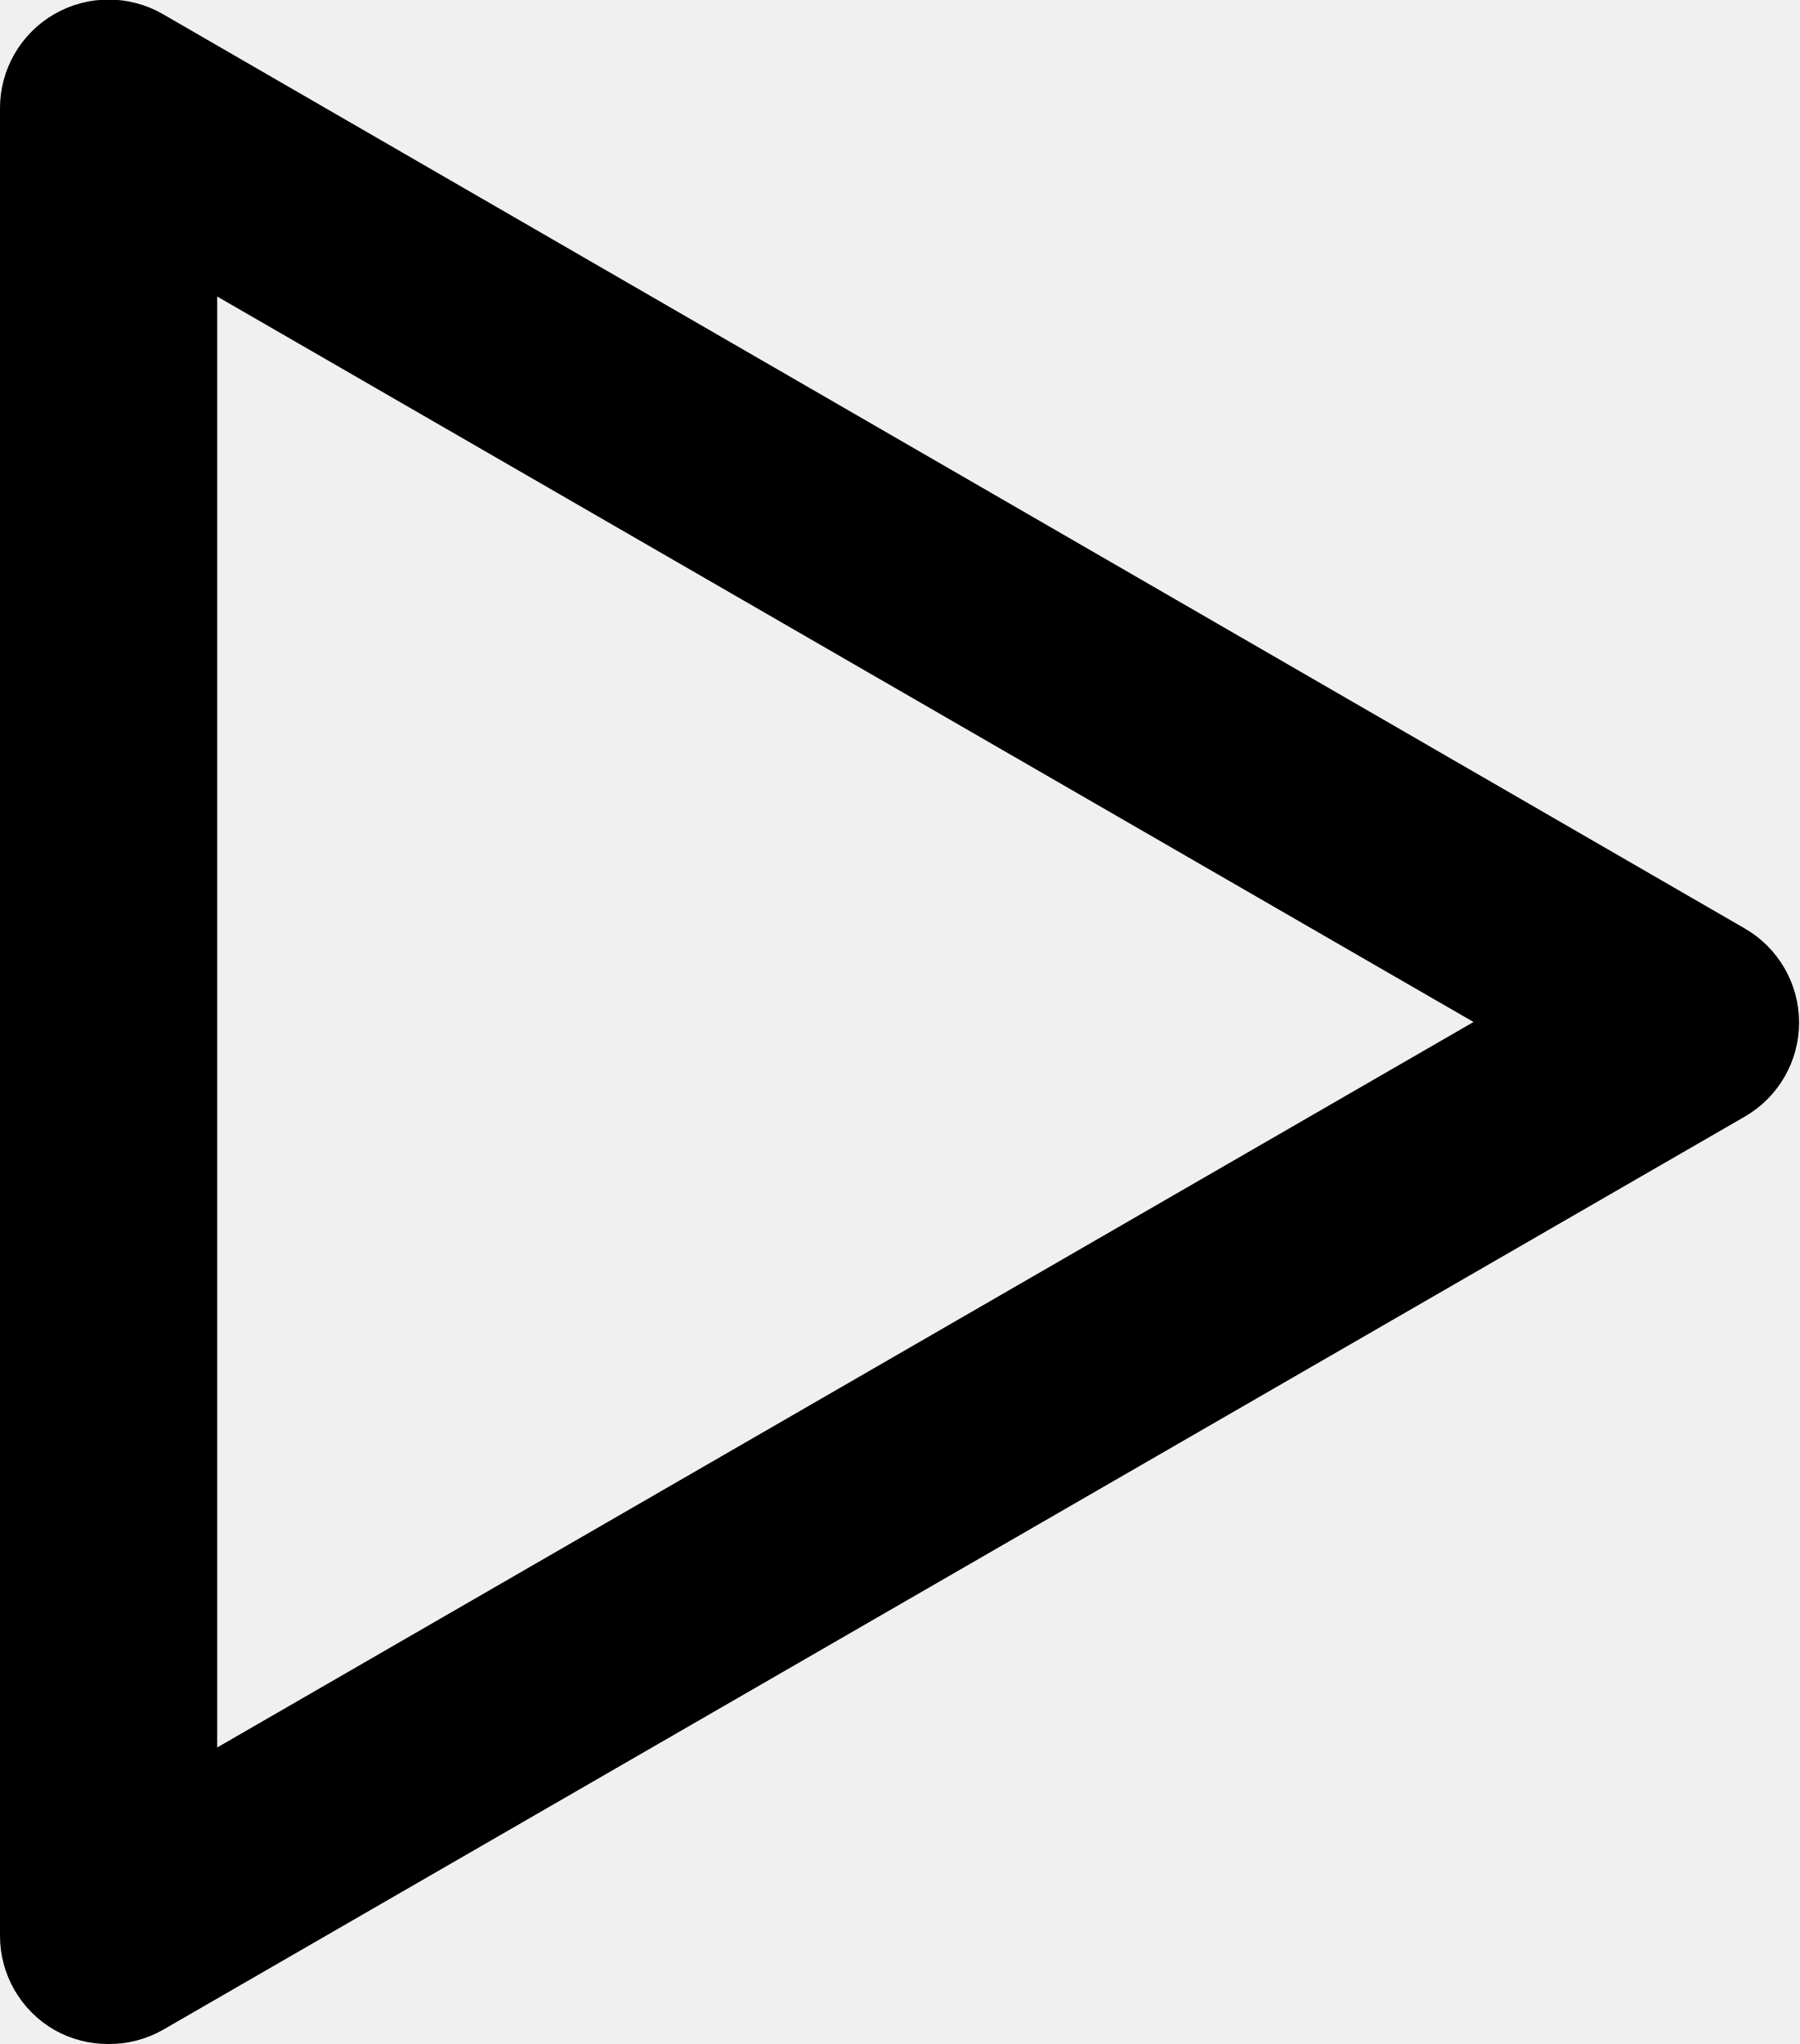
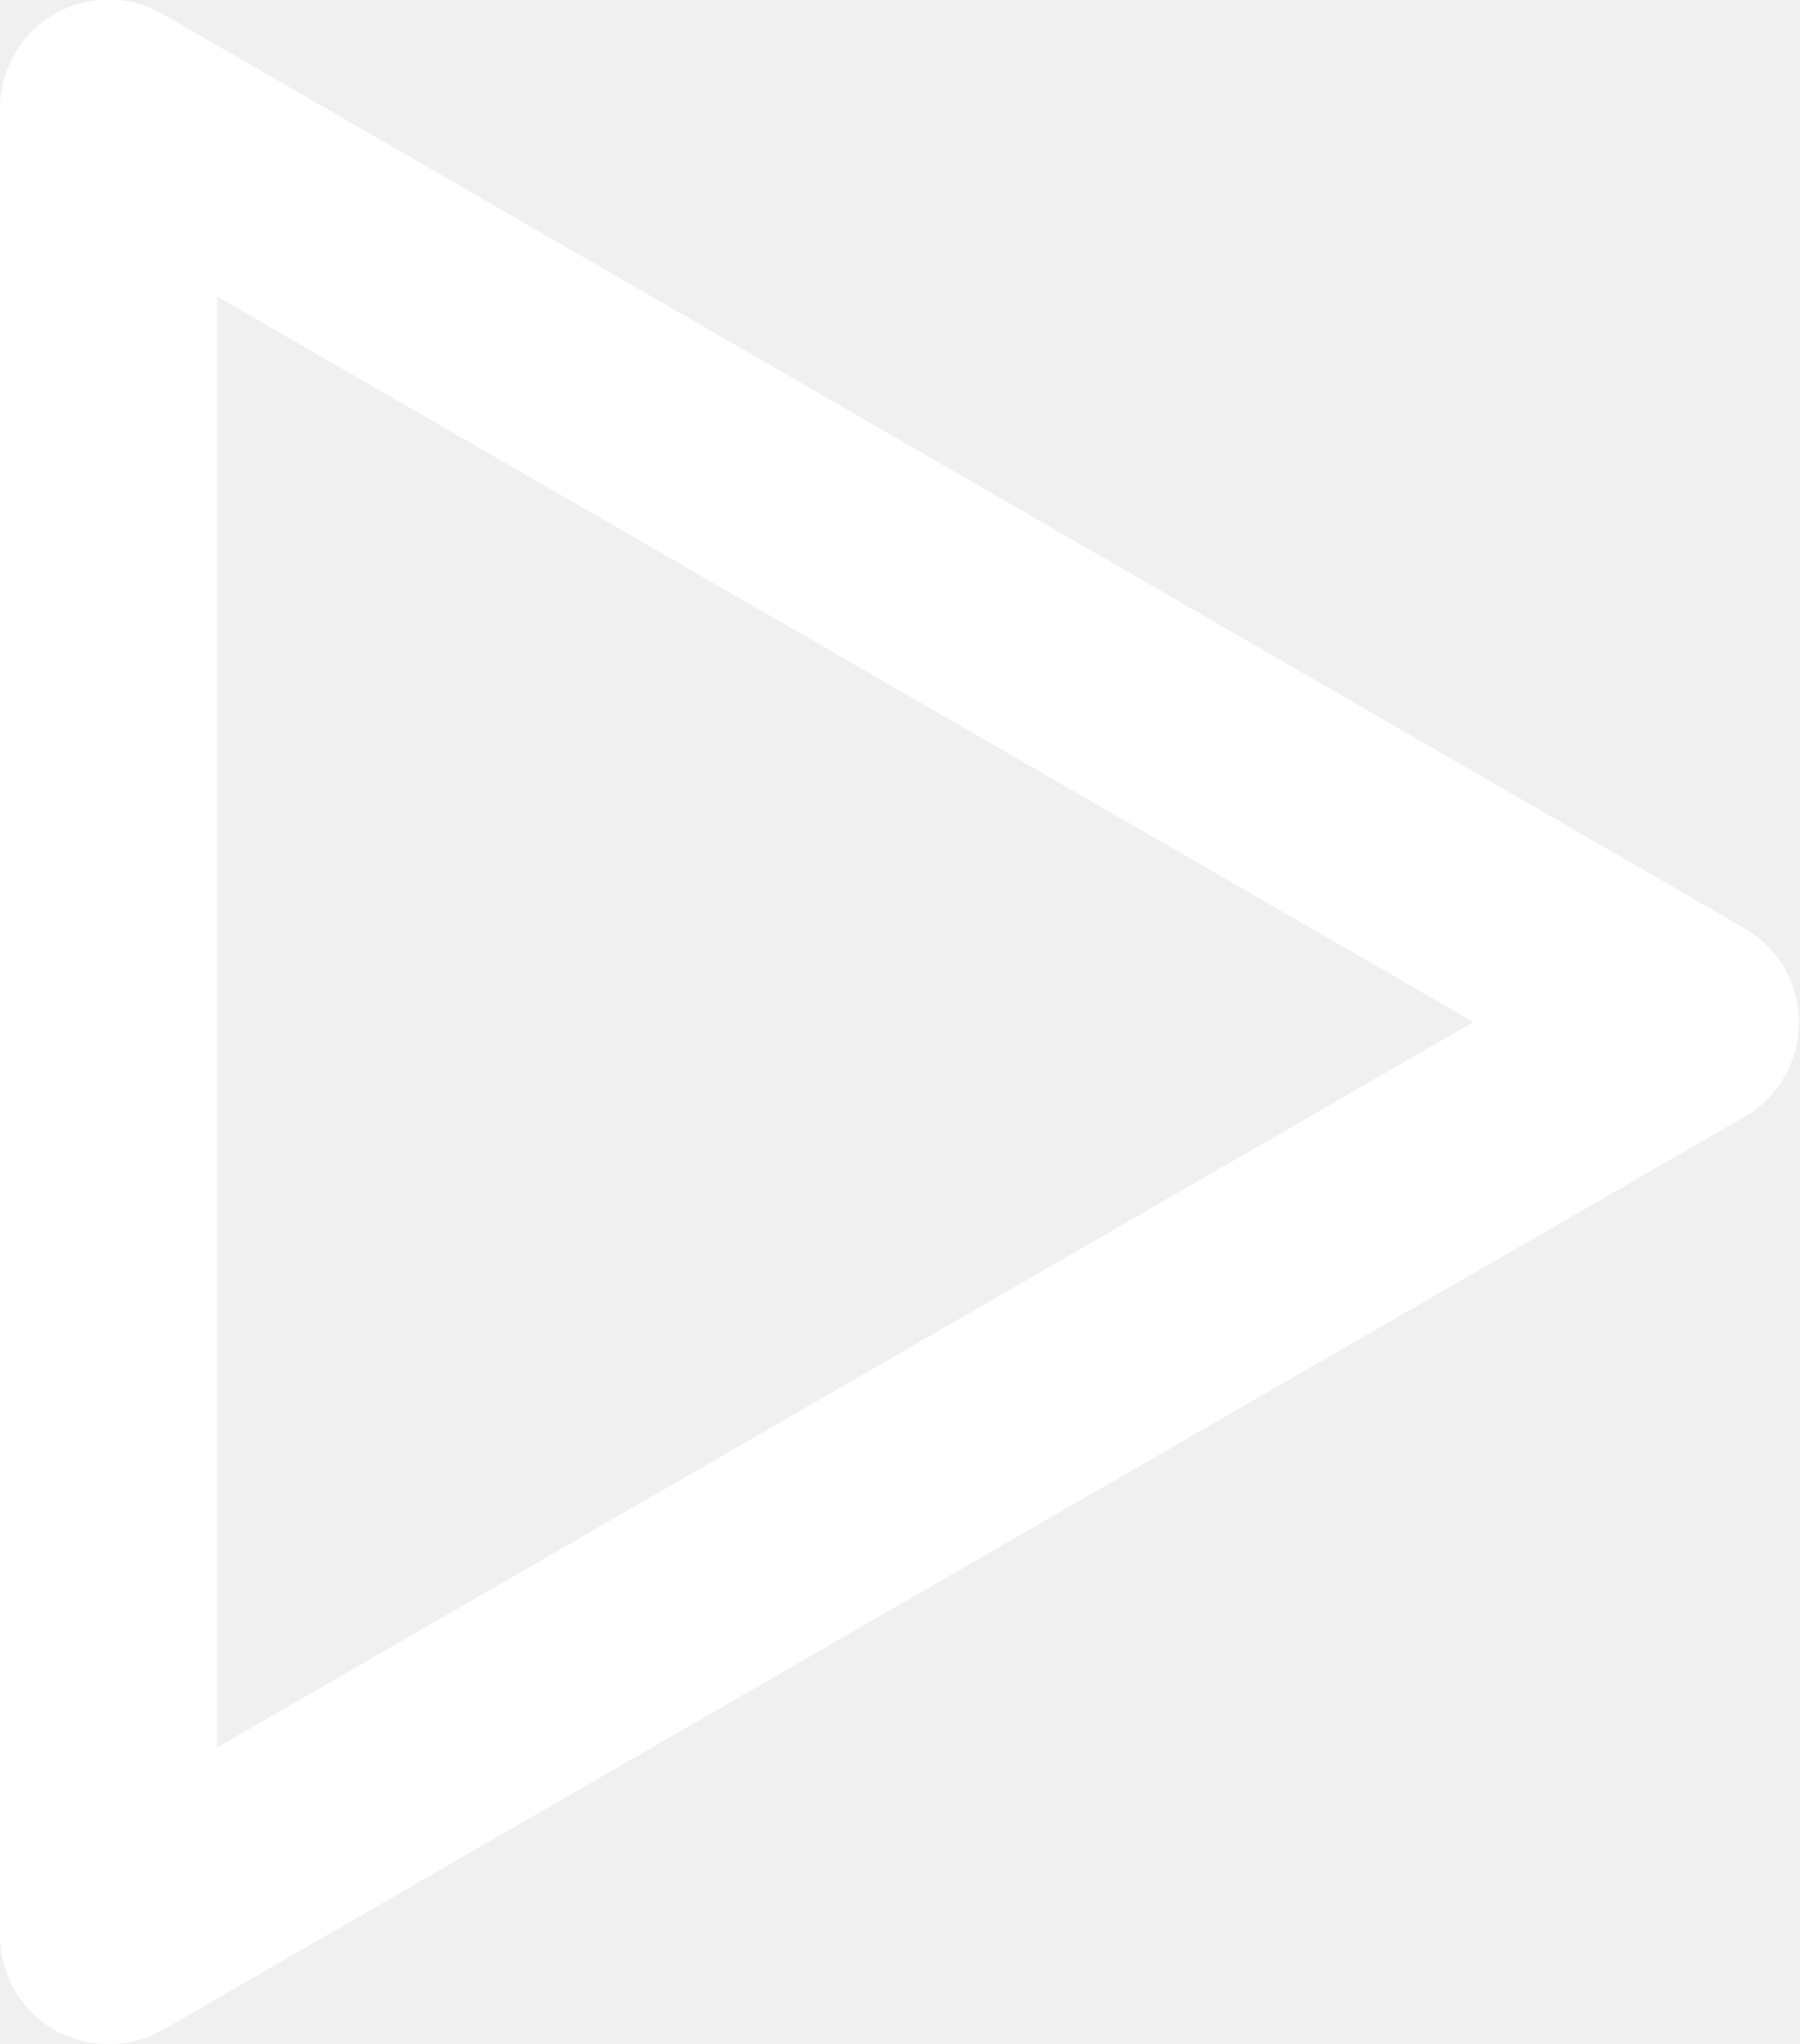
- <svg xmlns="http://www.w3.org/2000/svg" width="16.57" height="18.82" aria-hidden="true" class="icon icon-play">
-   <path d="M2 2.73v13.36l11.57-6.68ZM1 18.82a1 1 0 0 1-.5-.13 1 1 0 0 1-.5-.87V1A1 1 0 0 1 .5.13a1 1 0 0 1 1 0l14.57 8.42a1 1 0 0 1 0 1.73L1.5 18.69a1 1 0 0 1-.5.13Z" fill-rule="evenodd" />
+ <svg xmlns="http://www.w3.org/2000/svg" id="Laag_1" data-name="Laag 1" viewBox="0 0 16.57 18.82">
+   <defs>
+     <style>.cls-1{fill:#fff;fill-rule:evenodd;}</style>
+   </defs>
+   <path class="cls-1" d="M2,2.73V16.09L13.57,9.41ZM1,18.82a1,1,0,0,1-.5-.13,1,1,0,0,1-.5-.87V1A1,1,0,0,1,.5.13a1,1,0,0,1,1,0L16.07,8.55a1,1,0,0,1,.36,1.37,1,1,0,0,1-.36.36L1.5,18.69A1,1,0,0,1,1,18.82Z" transform="translate(0 0)" />
</svg>
